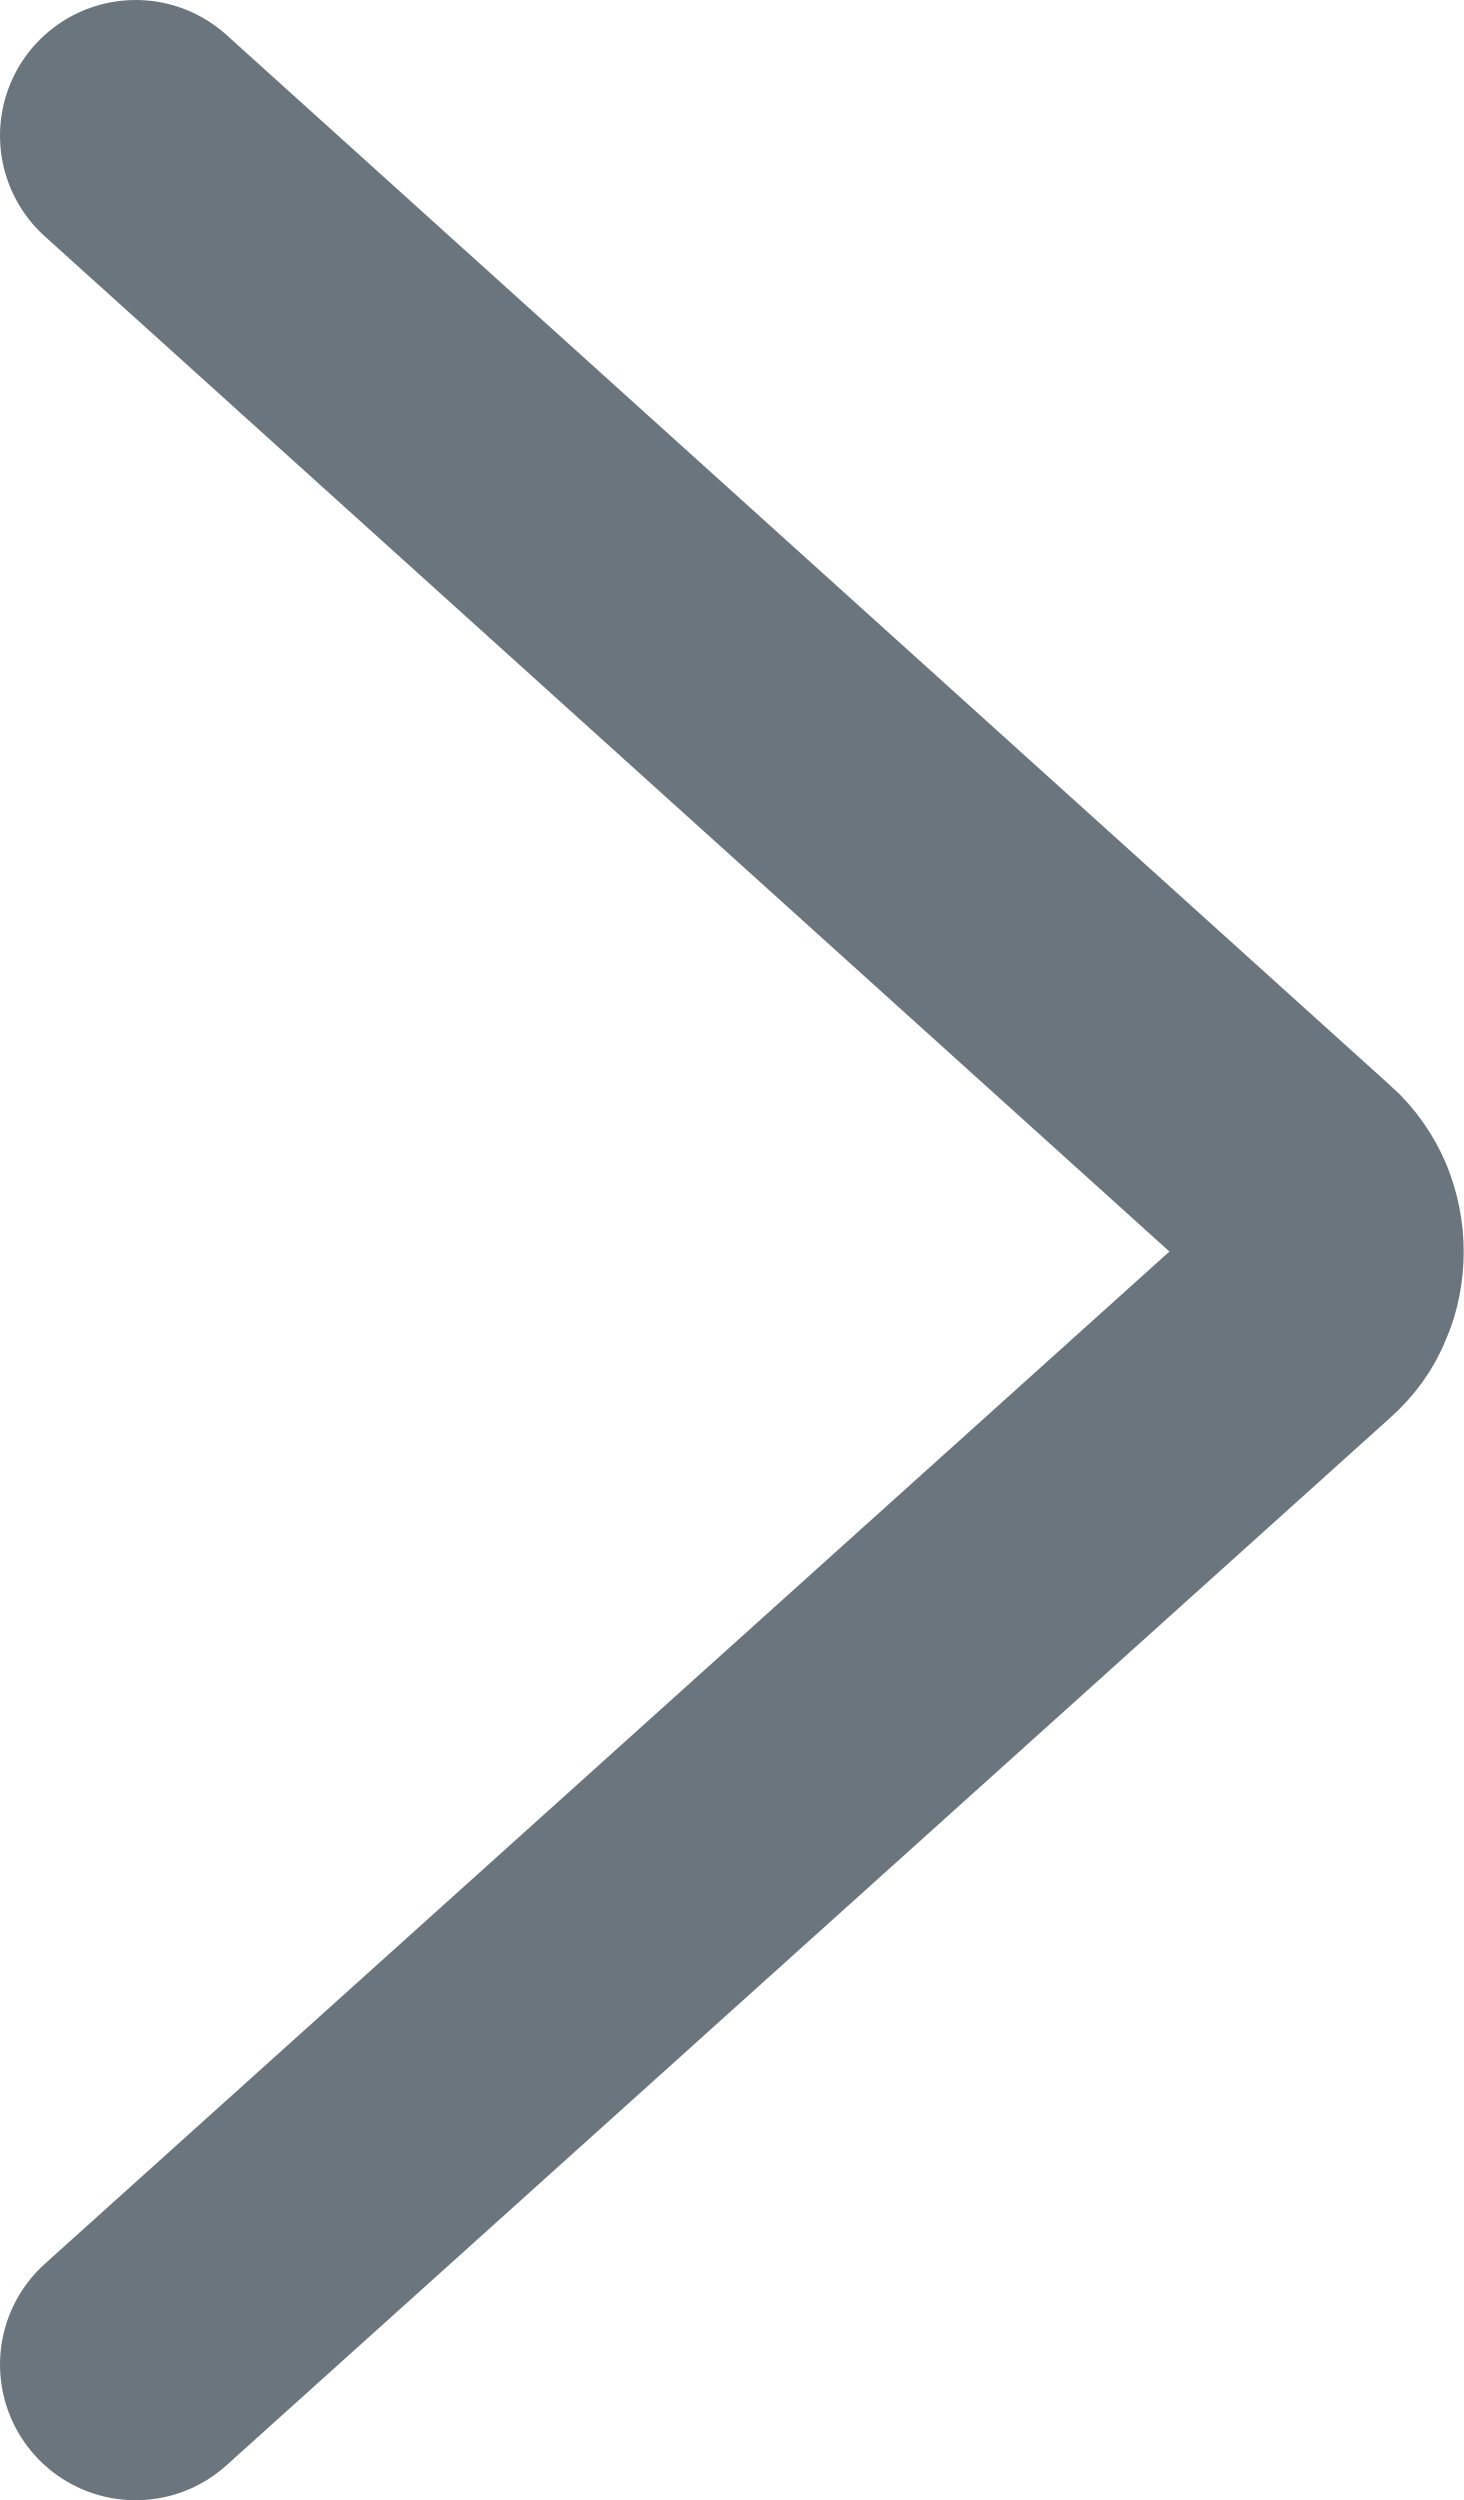
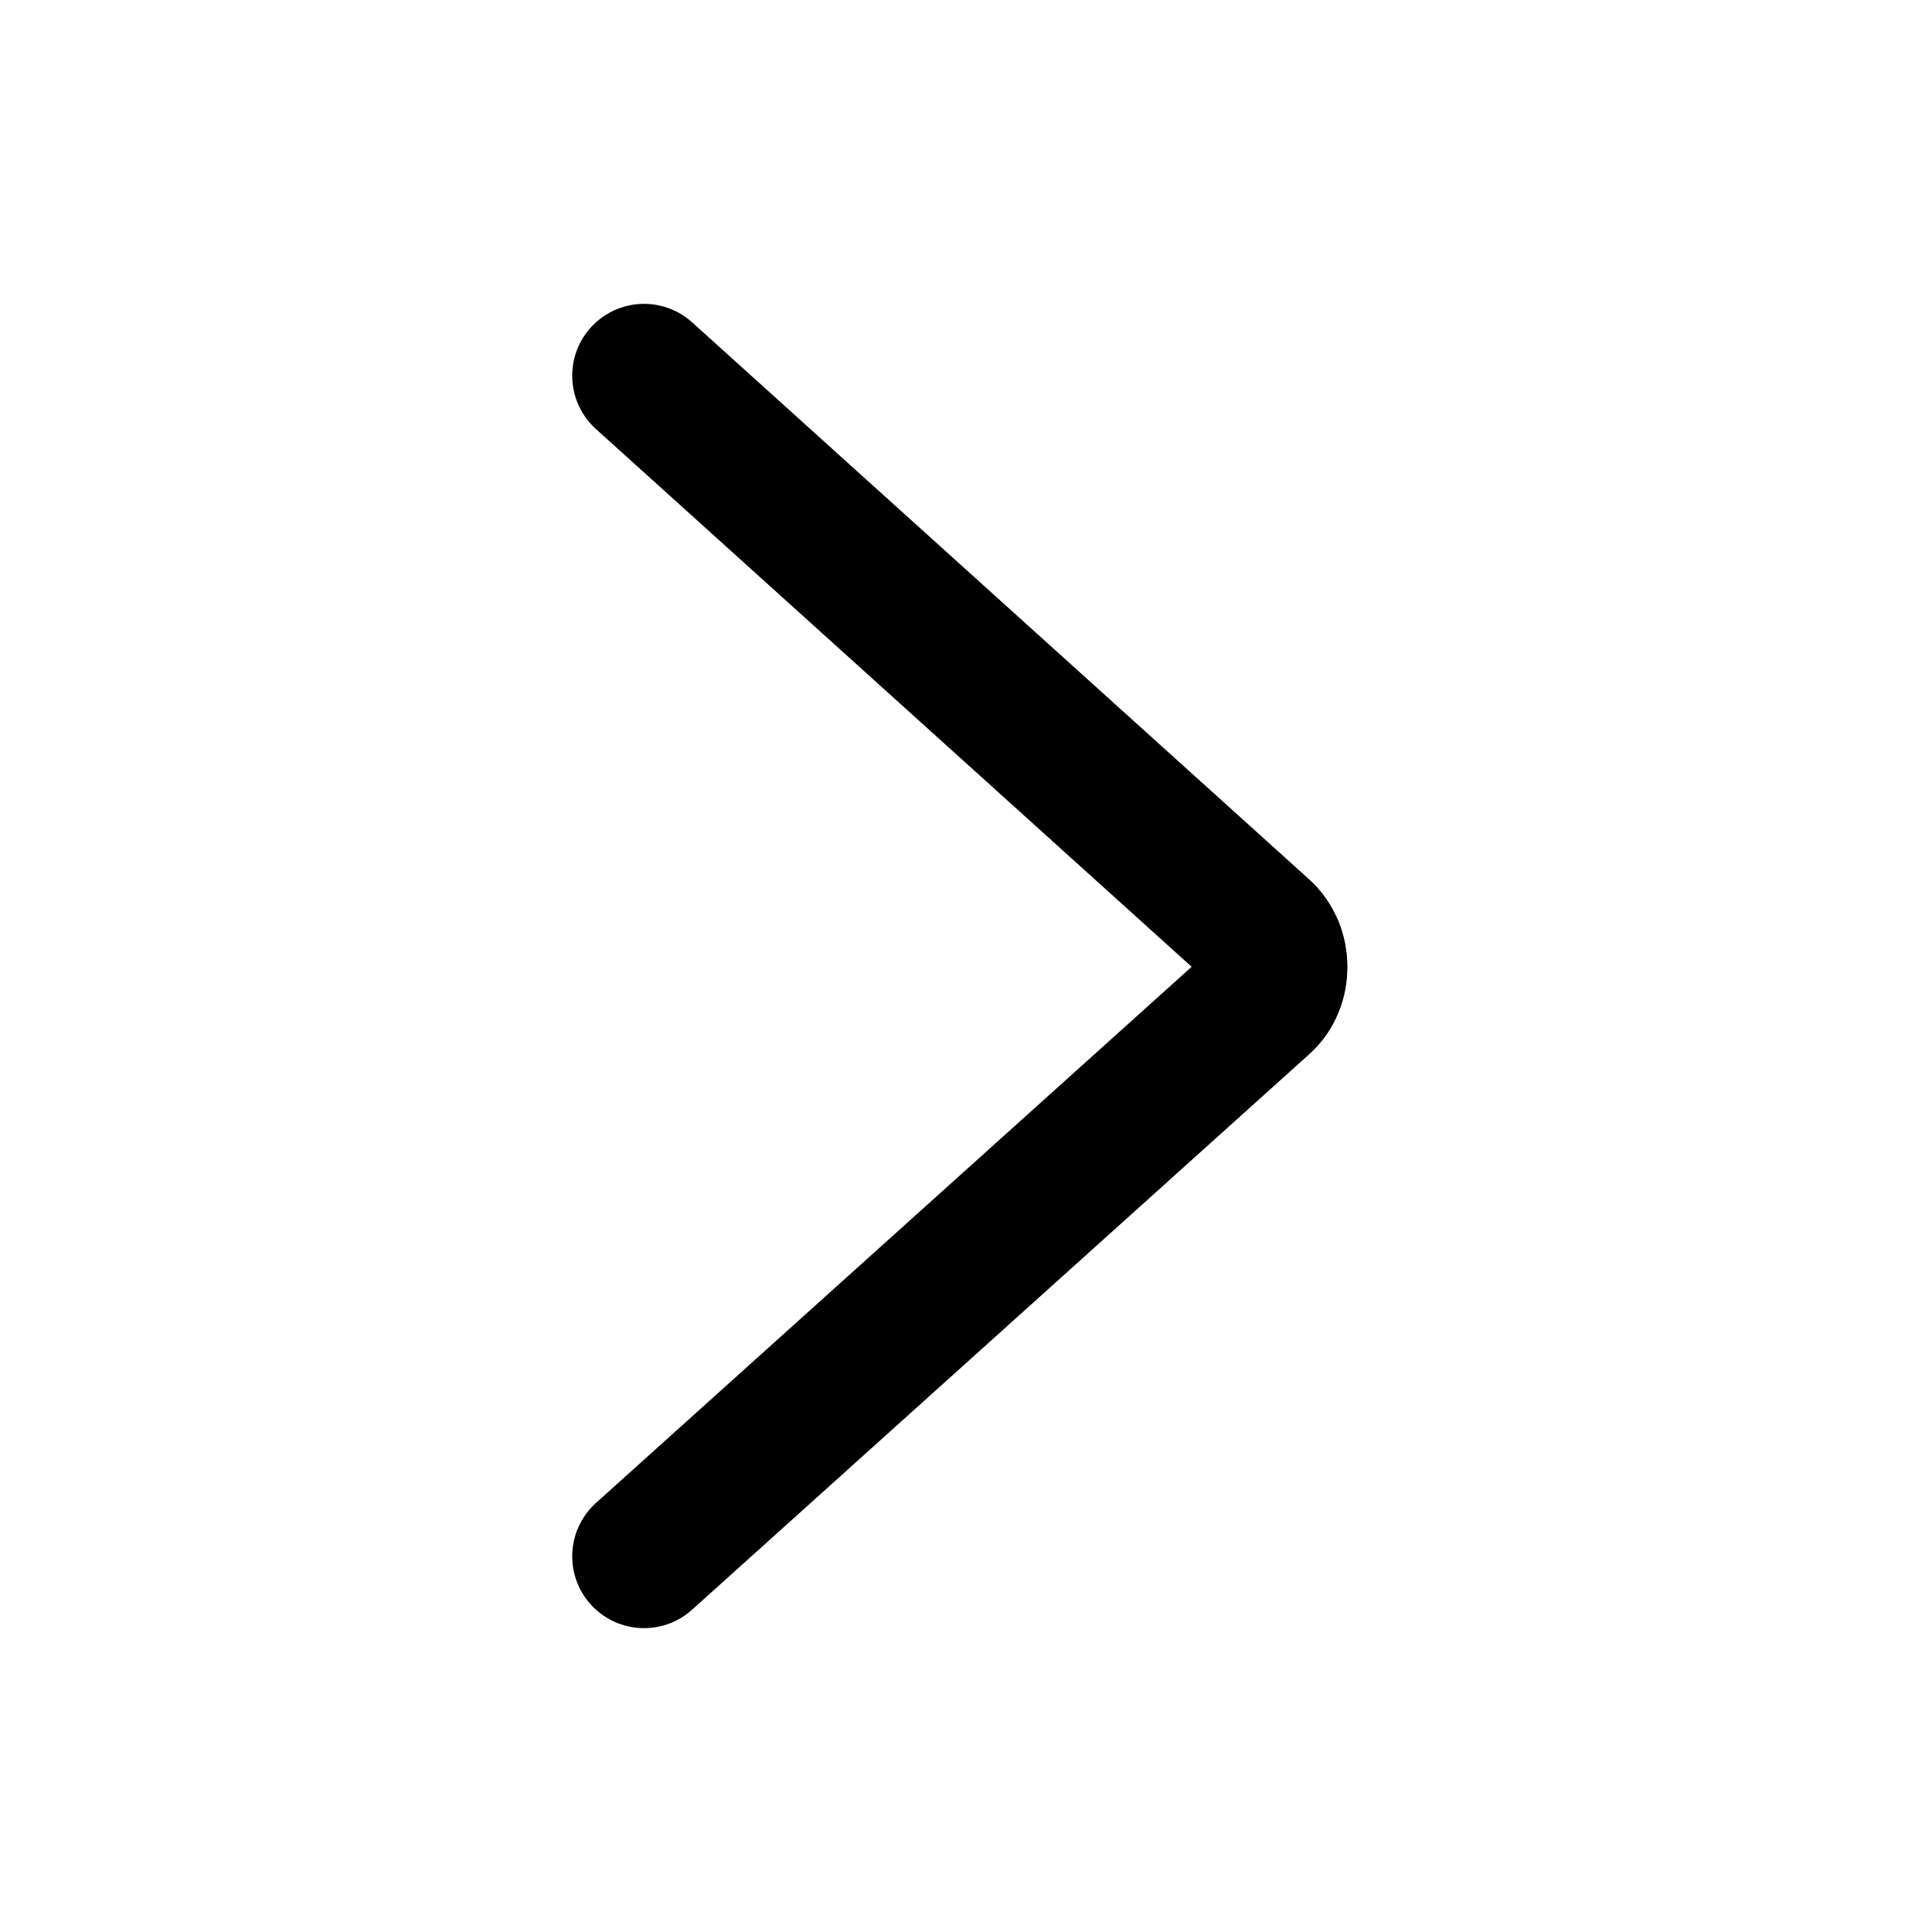
- <svg xmlns="http://www.w3.org/2000/svg" width="6.421" height="10.967" viewBox="0 0 6.421 10.967" fill="none">
-   <g id="Chevron Right">
-     <path id="Vector" d="M0.595 0.595L5.703 5.206C5.744 5.242 5.775 5.289 5.795 5.335C5.816 5.387 5.826 5.439 5.826 5.49C5.826 5.542 5.816 5.599 5.795 5.645C5.775 5.697 5.744 5.738 5.703 5.775L0.595 10.373" stroke-width="1.19" stroke-linecap="round" stroke-linejoin="round" stroke="#6A757D" />
-   </g>
+ <svg xmlns="http://www.w3.org/2000/svg" width="20" height="20" viewBox="0 0 20 20" fill="none">
+   <path d="M6.667 3.889L13.052 9.653C13.103 9.698 13.141 9.756 13.167 9.815C13.193 9.879 13.205 9.944 13.205 10.008C13.205 10.073 13.193 10.144 13.167 10.202C13.141 10.267 13.103 10.319 13.052 10.364L6.667 16.111" stroke="#000" stroke-width="1.487" stroke-linecap="round" stroke-linejoin="round" />
</svg>
